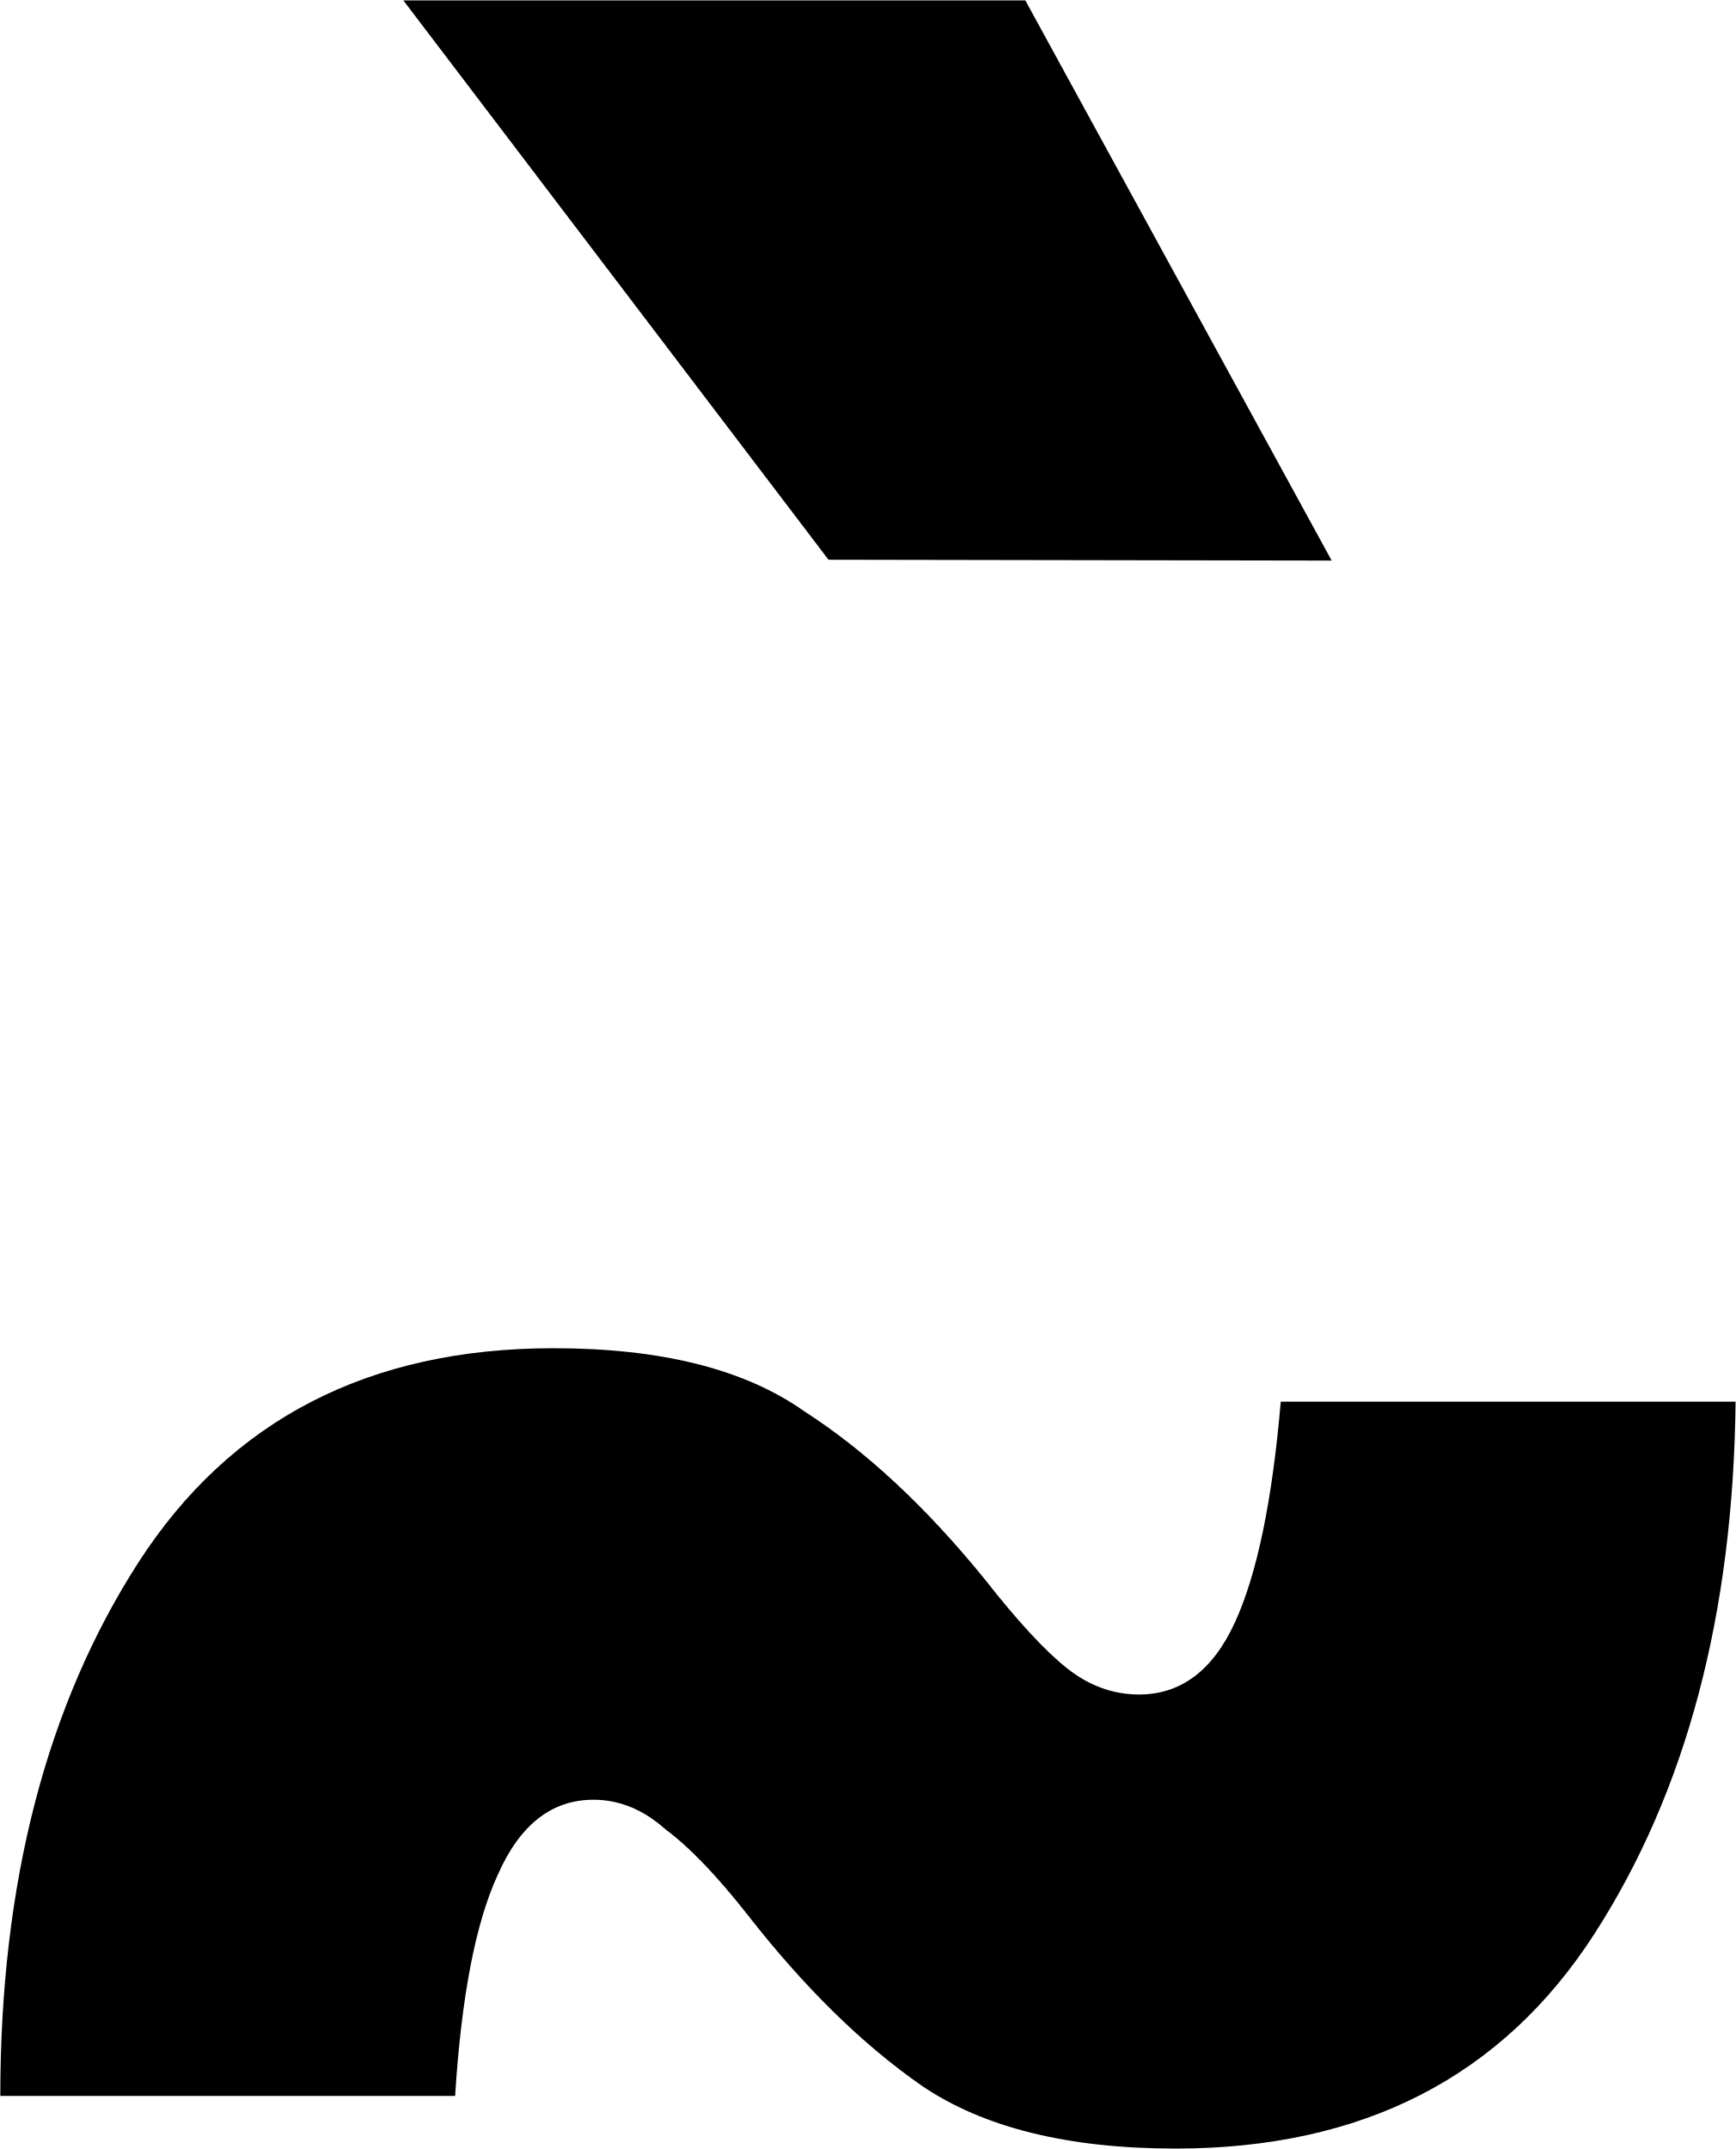
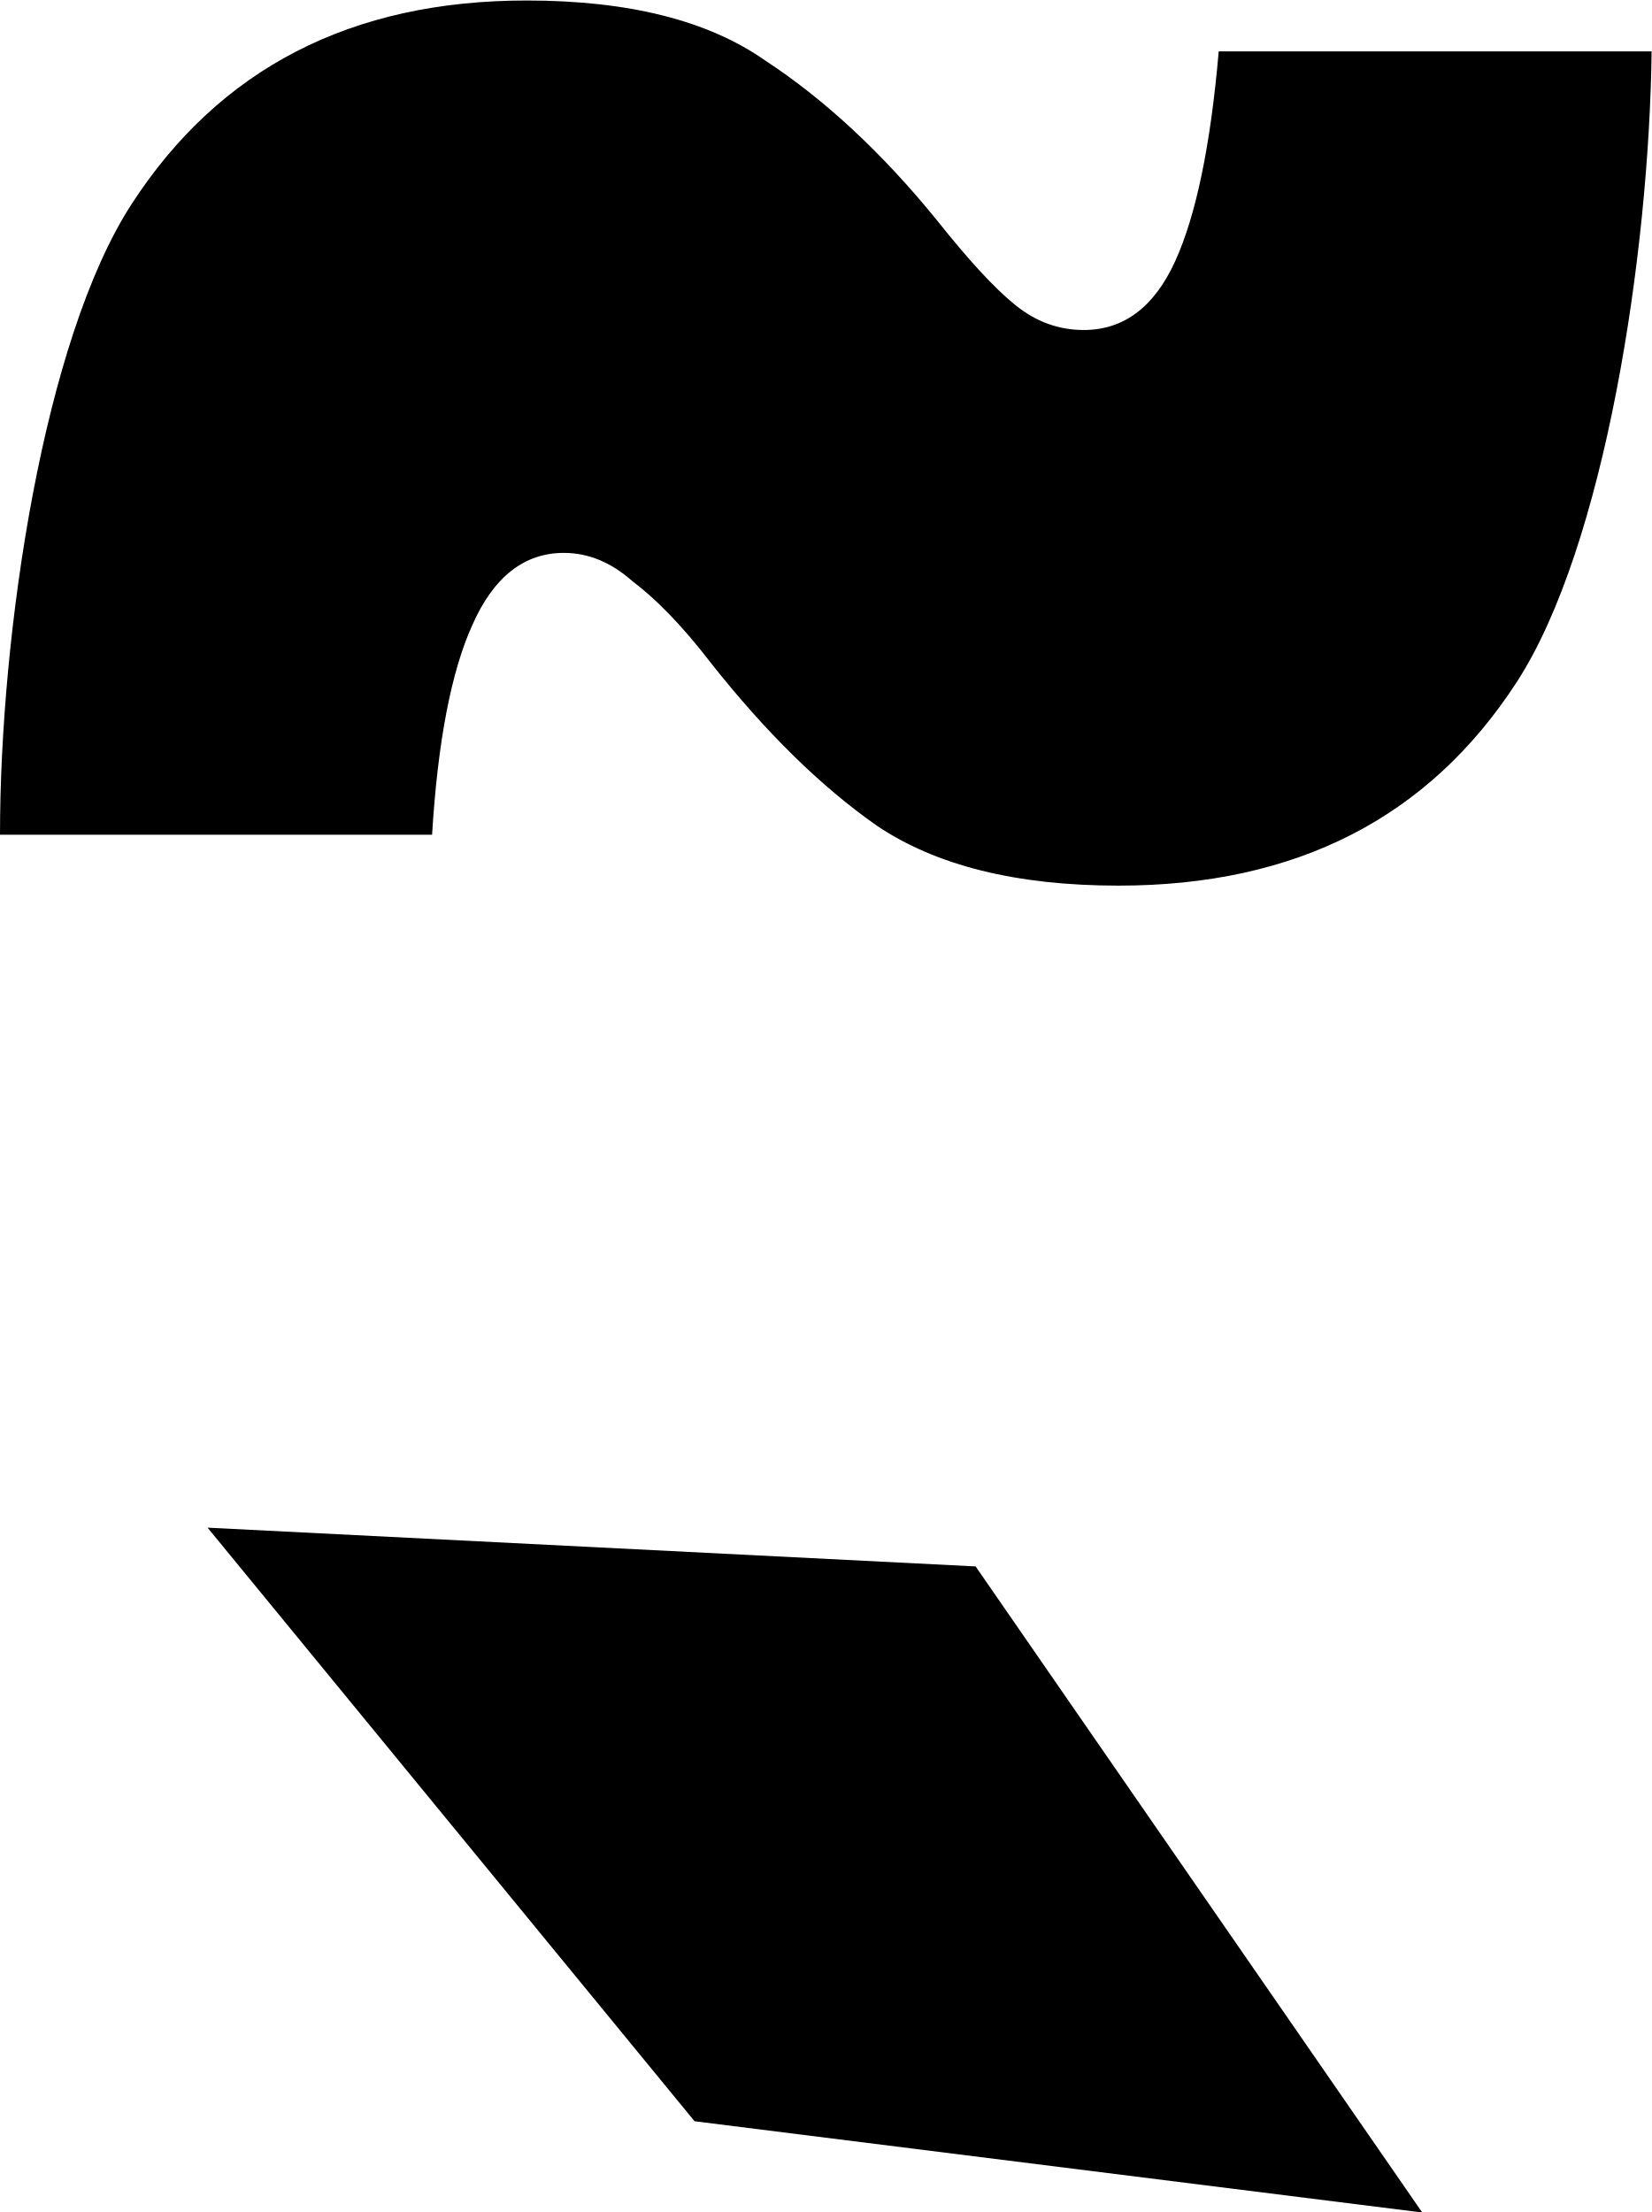
- <svg xmlns="http://www.w3.org/2000/svg" width="2.045mm" height="2.532mm" viewBox="0 0 2.045 2.532" version="1.1" id="svg1">
+ <svg xmlns="http://www.w3.org/2000/svg" width="2.045mm" height="2.739mm" viewBox="0 0 2.045 2.739" version="1.1" id="svg1">
  <defs id="defs1" />
-   <g id="text2" style="font-weight:900;font-size:3.881px;line-height:0.9;font-family:'HarmonyOS Sans';-inkscape-font-specification:'HarmonyOS Sans Heavy';text-align:center;letter-spacing:0.079px;text-anchor:middle;stroke-width:0.265" aria-label="`&#10;~" transform="translate(-1.673638,1.260495)">
-     <path d="M 2.65,-0.601 2.149,-1.26 h 0.733 l 0.361,0.66 z" id="path3" />
-     <path d="M 2.209,1.209 H 1.674 q 0,-0.376 0.163,-0.629 0.163,-0.252 0.489,-0.252 0.19,0 0.295,0.074 0.109,0.07 0.213,0.198 0.058,0.074 0.097,0.105 0.039,0.031 0.085,0.031 0.074,0 0.113,-0.085 0.039,-0.085 0.054,-0.26 H 3.719 Q 3.715,0.767 3.552,1.019 3.389,1.271 3.059,1.271 q -0.19,0 -0.299,-0.074 Q 2.655,1.124 2.555,0.996 2.5,0.926 2.458,0.895 q -0.039,-0.035 -0.085,-0.035 -0.074,0 -0.113,0.089 -0.039,0.085 -0.05,0.26 z" id="path4" />
+   <g id="text1" style="font-weight:900;font-size:3.881px;line-height:0.9;font-family:'HarmonyOS Sans';-inkscape-font-specification:'HarmonyOS Sans Heavy';text-align:center;letter-spacing:0.061px;text-anchor:middle;stroke-width:0.265" aria-label="~&#10;`" transform="translate(-1.7549286e-7,0.2076195)">
+     <path d="M 0.536,0.826 H 1.7549286e-7 C 1.7549286e-7,0.575 0.054,0.213 0.163,0.045 c 0.109,-0.168 0.272,-0.252 0.489,-0.252 0.127,0 0.225,0.025 0.295,0.074 0.072,0.047 0.144,0.113 0.213,0.198 0.039,0.049 0.071,0.084 0.097,0.105 0.026,0.021 0.054,0.031 0.085,0.031 0.049,0 0.087,-0.028 0.113,-0.085 0.026,-0.057 0.044,-0.144 0.054,-0.26 H 2.045 c -0.003,0.251 -0.058,0.613 -0.167,0.781 -0.109,0.168 -0.273,0.252 -0.493,0.252 -0.127,0 -0.226,-0.025 -0.299,-0.074 -0.07,-0.049 -0.138,-0.116 -0.206,-0.202 -0.036,-0.047 -0.069,-0.08 -0.097,-0.101 -0.026,-0.023 -0.054,-0.035 -0.085,-0.035 -0.049,0 -0.087,0.03 -0.113,0.089 -0.026,0.057 -0.043,0.144 -0.05,0.26 z" id="path3" />
+     <path d="M 0.86,2.419 0.257,1.684 1.208,1.732 1.761,2.532 Z" id="path4" />
  </g>
</svg>
